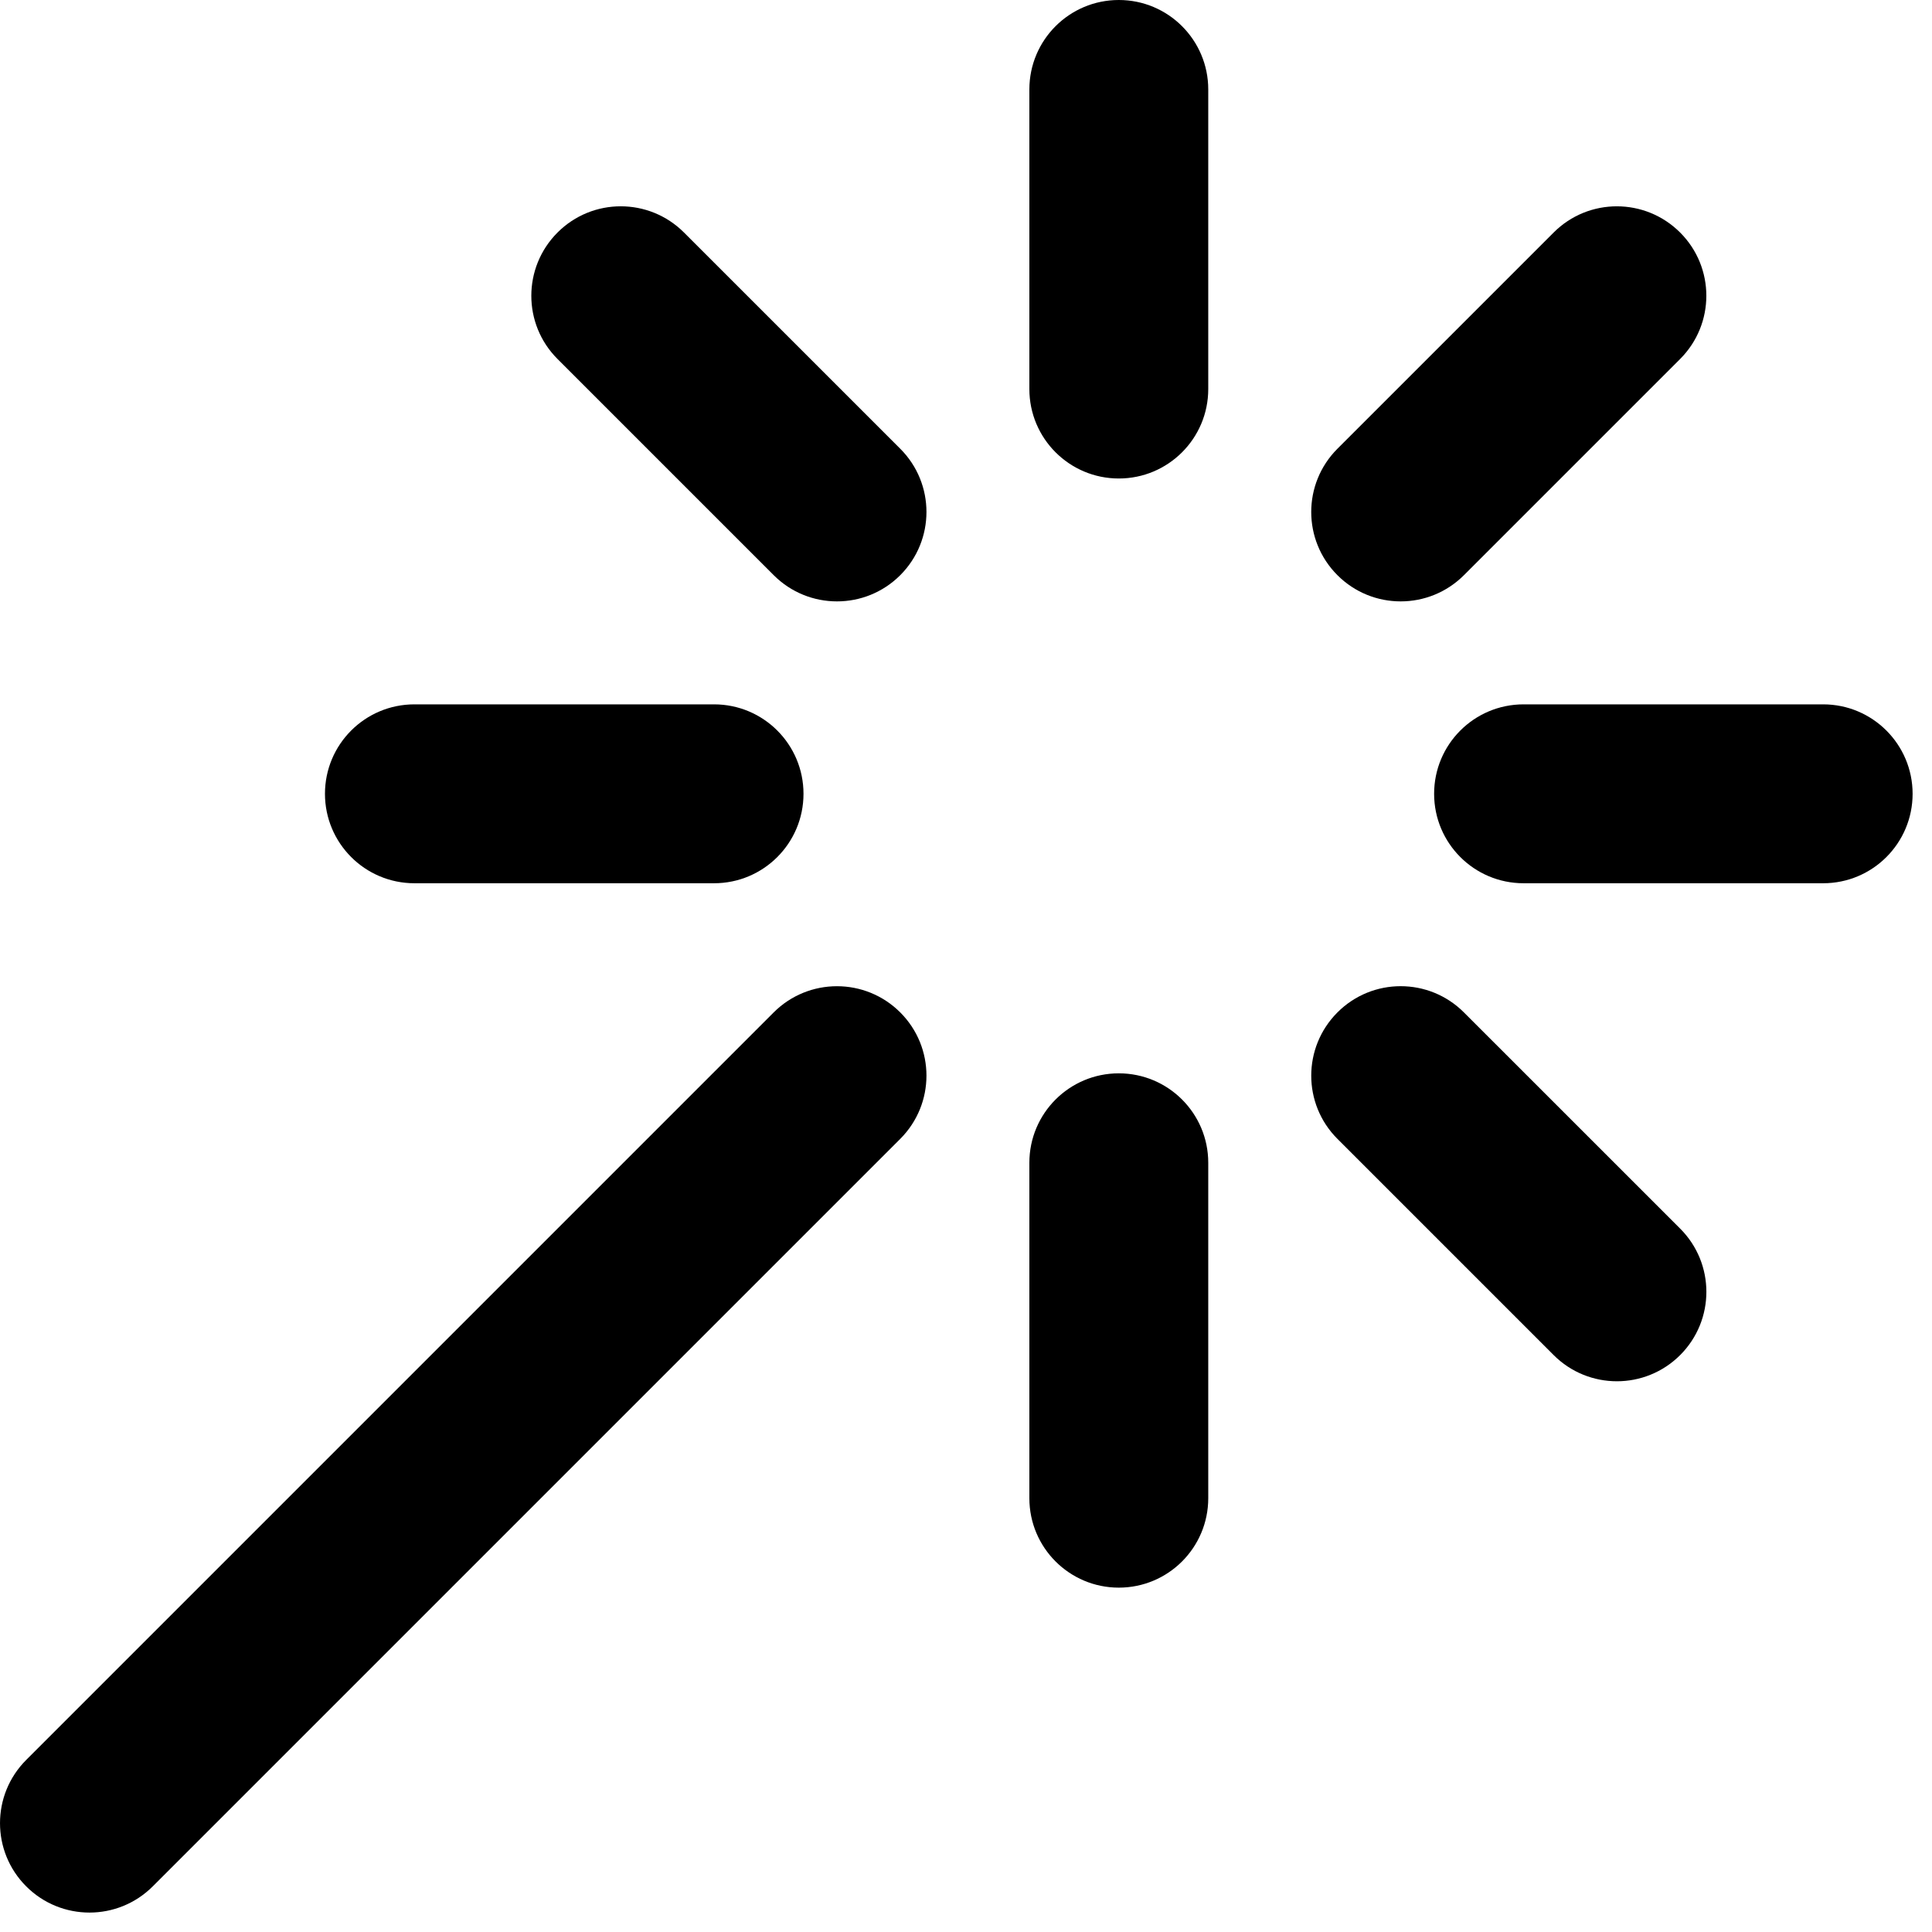
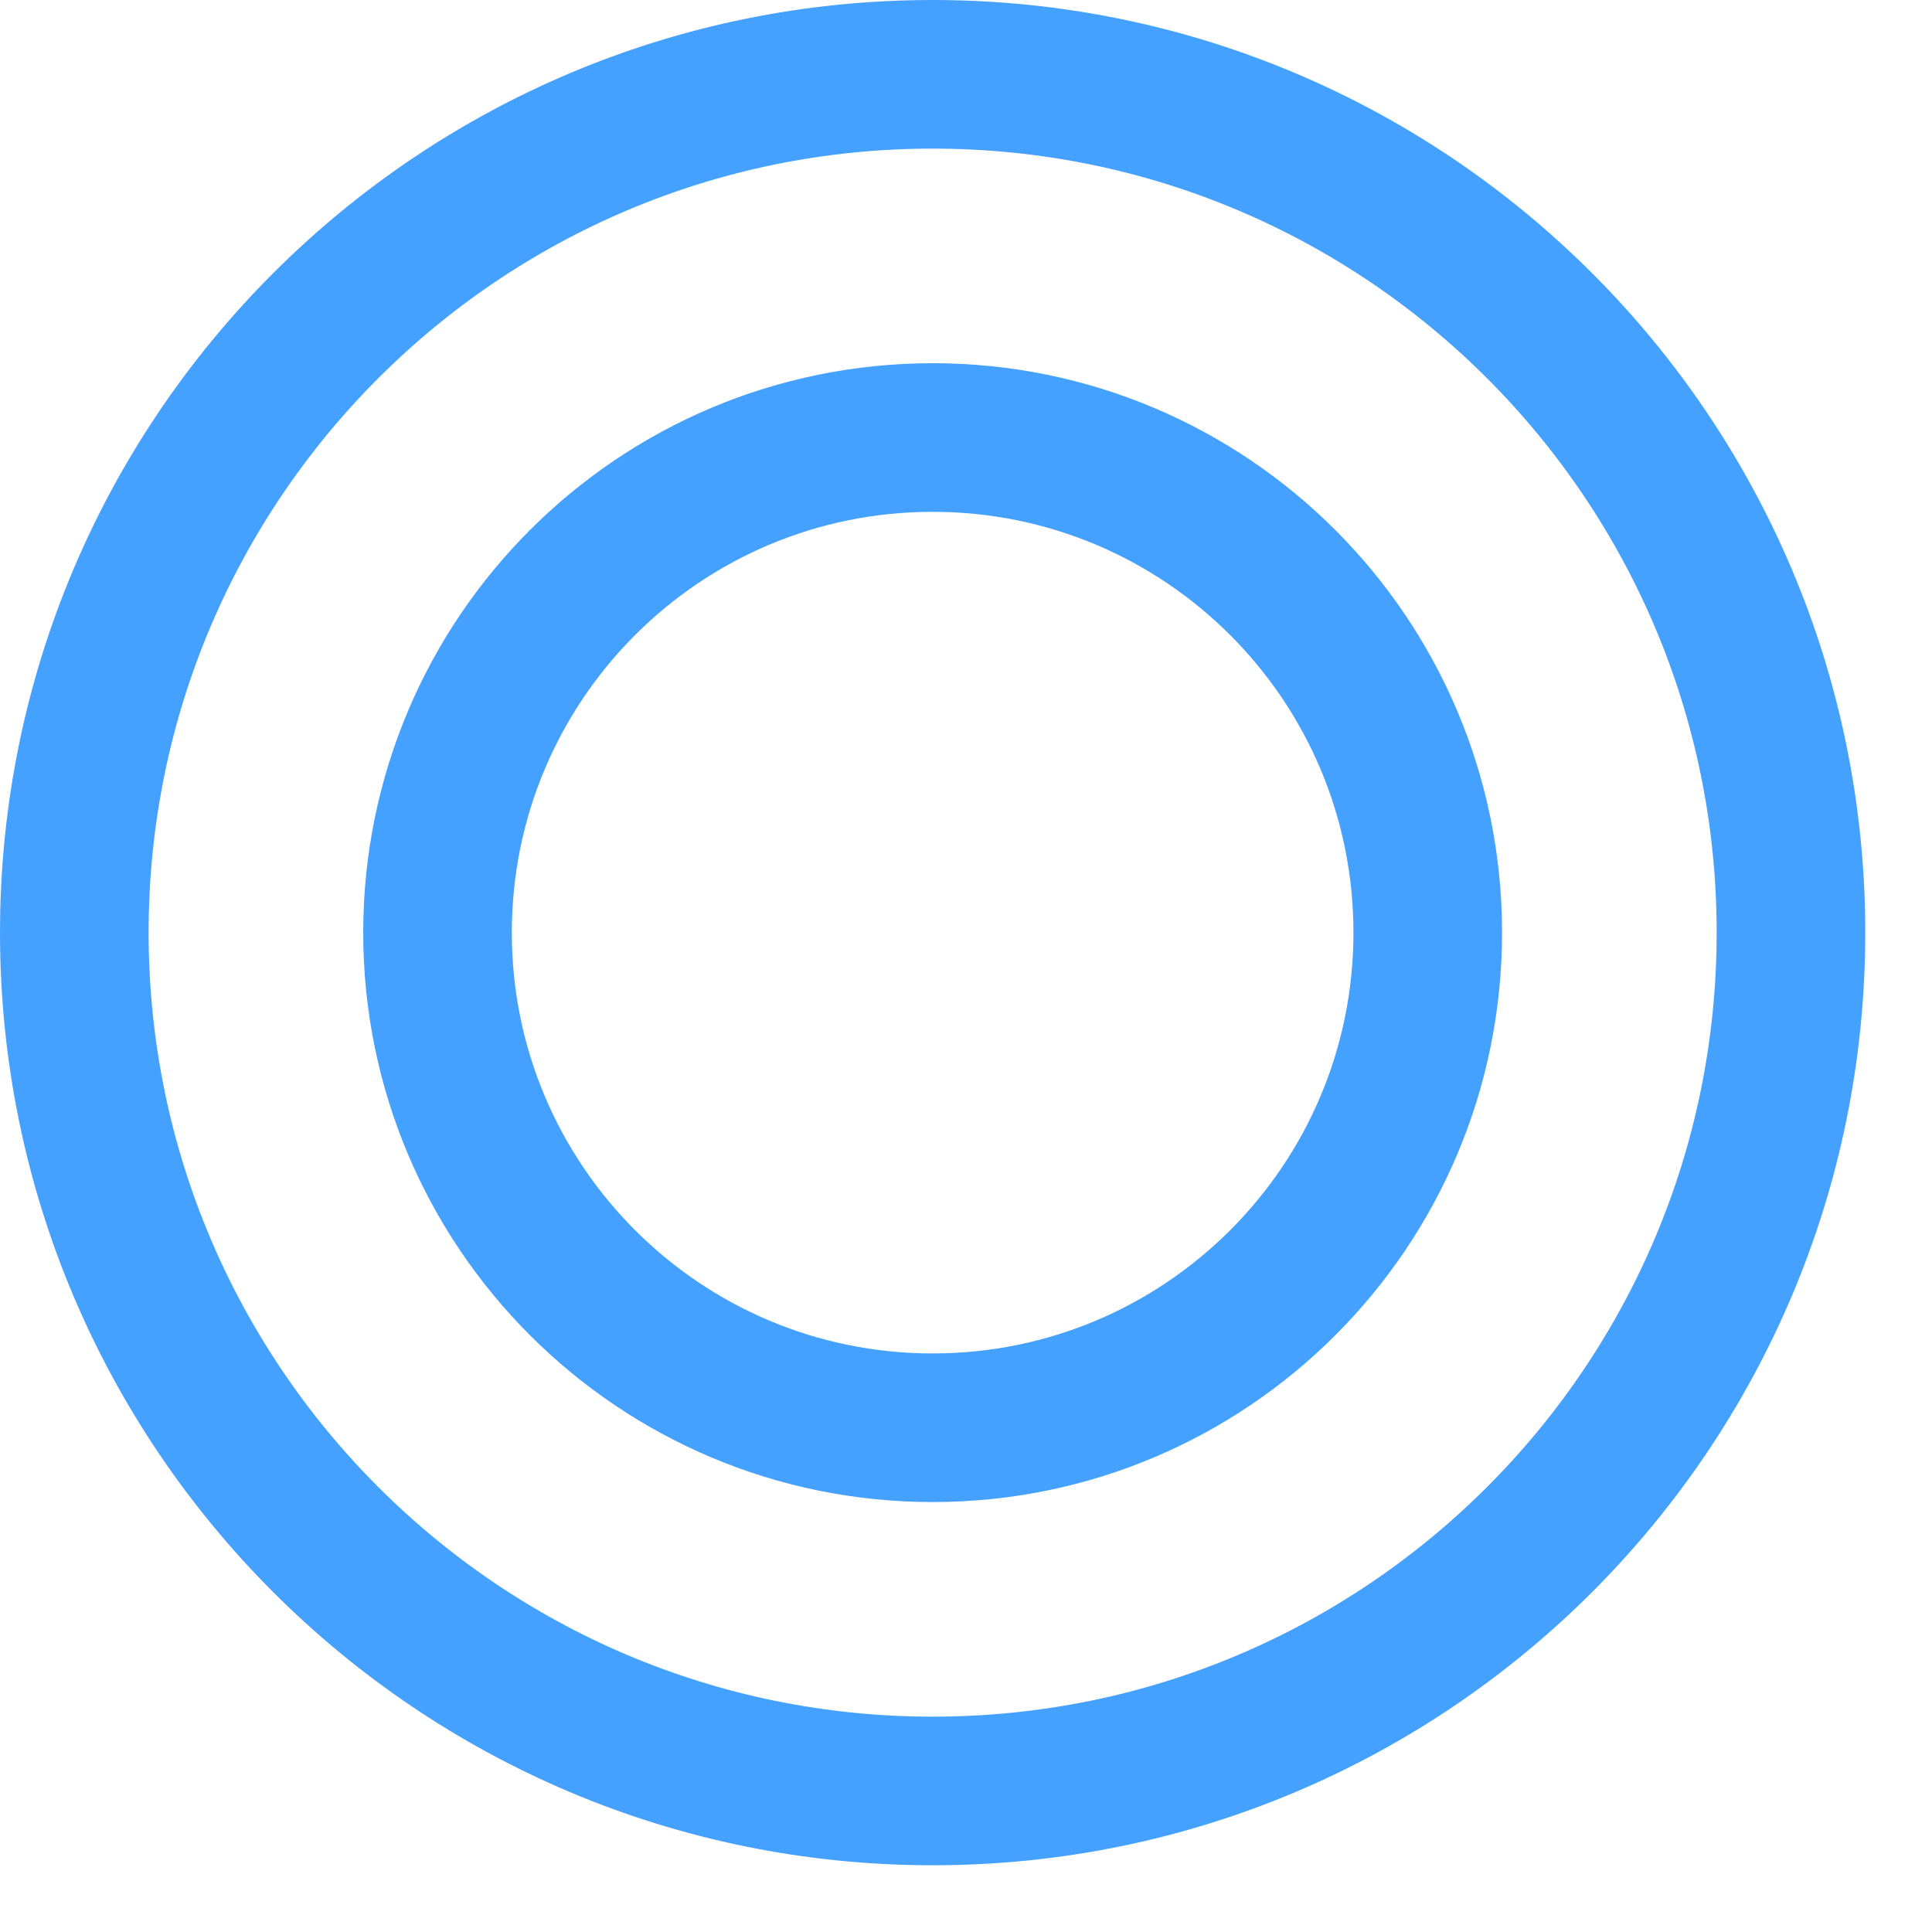
- <svg xmlns="http://www.w3.org/2000/svg" width="100%" height="100%" viewBox="0 0 54 54" version="1.1" xml:space="preserve" style="fill-rule:evenodd;clip-rule:evenodd;stroke-linejoin:round;stroke-miterlimit:1.414;">
-   <rect id="Plan-de-travail1" x="-1.739" y="-1.739" width="57.828" height="57.828" style="fill:none;" />
-   <path d="M40.917,28.297c-0.977,-0.977 -2.559,-0.977 -3.535,0c-0.976,0.977 -0.977,2.559 0,3.535l6.043,6.043c0.488,0.488 1.128,0.732 1.768,0.732c0.64,0 1.279,-0.244 1.768,-0.732c0.977,-0.977 0.977,-2.559 0,-3.535l-6.044,-6.043Zm-21.799,-21.798c-0.977,-0.977 -2.559,-0.977 -3.535,0c-0.976,0.977 -0.977,2.559 0,3.535l6.043,6.043c0.488,0.488 1.128,0.732 1.768,0.732c0.64,0 1.279,-0.244 1.768,-0.732c0.977,-0.977 0.977,-2.559 0,-3.535l-6.044,-6.043Zm20.031,10.31c0.64,0 1.279,-0.244 1.768,-0.732l6.043,-6.043c0.977,-0.977 0.977,-2.559 0,-3.535c-0.977,-0.976 -2.559,-0.977 -3.535,0l-6.043,6.043c-0.977,0.977 -0.977,2.559 0,3.535c0.488,0.488 1.127,0.732 1.767,0.732Zm-17.524,11.488l-20.892,20.893c-0.977,0.977 -0.977,2.559 0,3.535c0.488,0.488 1.128,0.732 1.768,0.732c0.64,0 1.279,-0.244 1.768,-0.732l20.893,-20.893c0.977,-0.977 0.977,-2.559 0,-3.535c-0.977,-0.976 -2.56,-0.976 -3.537,0Zm29.333,-8.61l-8.374,0c-1.381,0 -2.5,1.119 -2.5,2.5c0,1.381 1.119,2.5 2.5,2.5l8.374,0c1.381,0 2.5,-1.119 2.5,-2.5c0,-1.381 -1.12,-2.5 -2.5,-2.5Zm-39.375,5l8.375,0c1.381,0 2.5,-1.119 2.5,-2.5c0,-1.381 -1.119,-2.5 -2.5,-2.5l-8.375,0c-1.381,0 -2.5,1.119 -2.5,2.5c0,1.381 1.12,2.5 2.5,2.5Zm19.688,-24.687c-1.381,0 -2.5,1.119 -2.5,2.5l0,8.374c0,1.381 1.119,2.5 2.5,2.5c1.381,0 2.5,-1.119 2.5,-2.5l0,-8.374c0,-1.38 -1.119,-2.5 -2.5,-2.5Zm0,30c-1.381,0 -2.5,1.119 -2.5,2.5l0,9.375c0,1.381 1.119,2.5 2.5,2.5c1.381,0 2.5,-1.119 2.5,-2.5l0,-9.375c0,-1.381 -1.119,-2.5 -2.5,-2.5Z" style="fill-rule:nonzero;" />
+ <svg xmlns="http://www.w3.org/2000/svg" viewBox="0 0 26 26" fill-rule="evenodd" clip-rule="evenodd" stroke-linecap="round" stroke-linejoin="round" stroke-miterlimit="1.5">
+   <circle cx="12.551" cy="12.551" r="6.663" fill="none" stroke="#45a1ff" stroke-width="2" />
+   <circle cx="12.551" cy="12.551" r="11.551" fill="none" stroke="#45a1ff" stroke-width="2" />
</svg>
